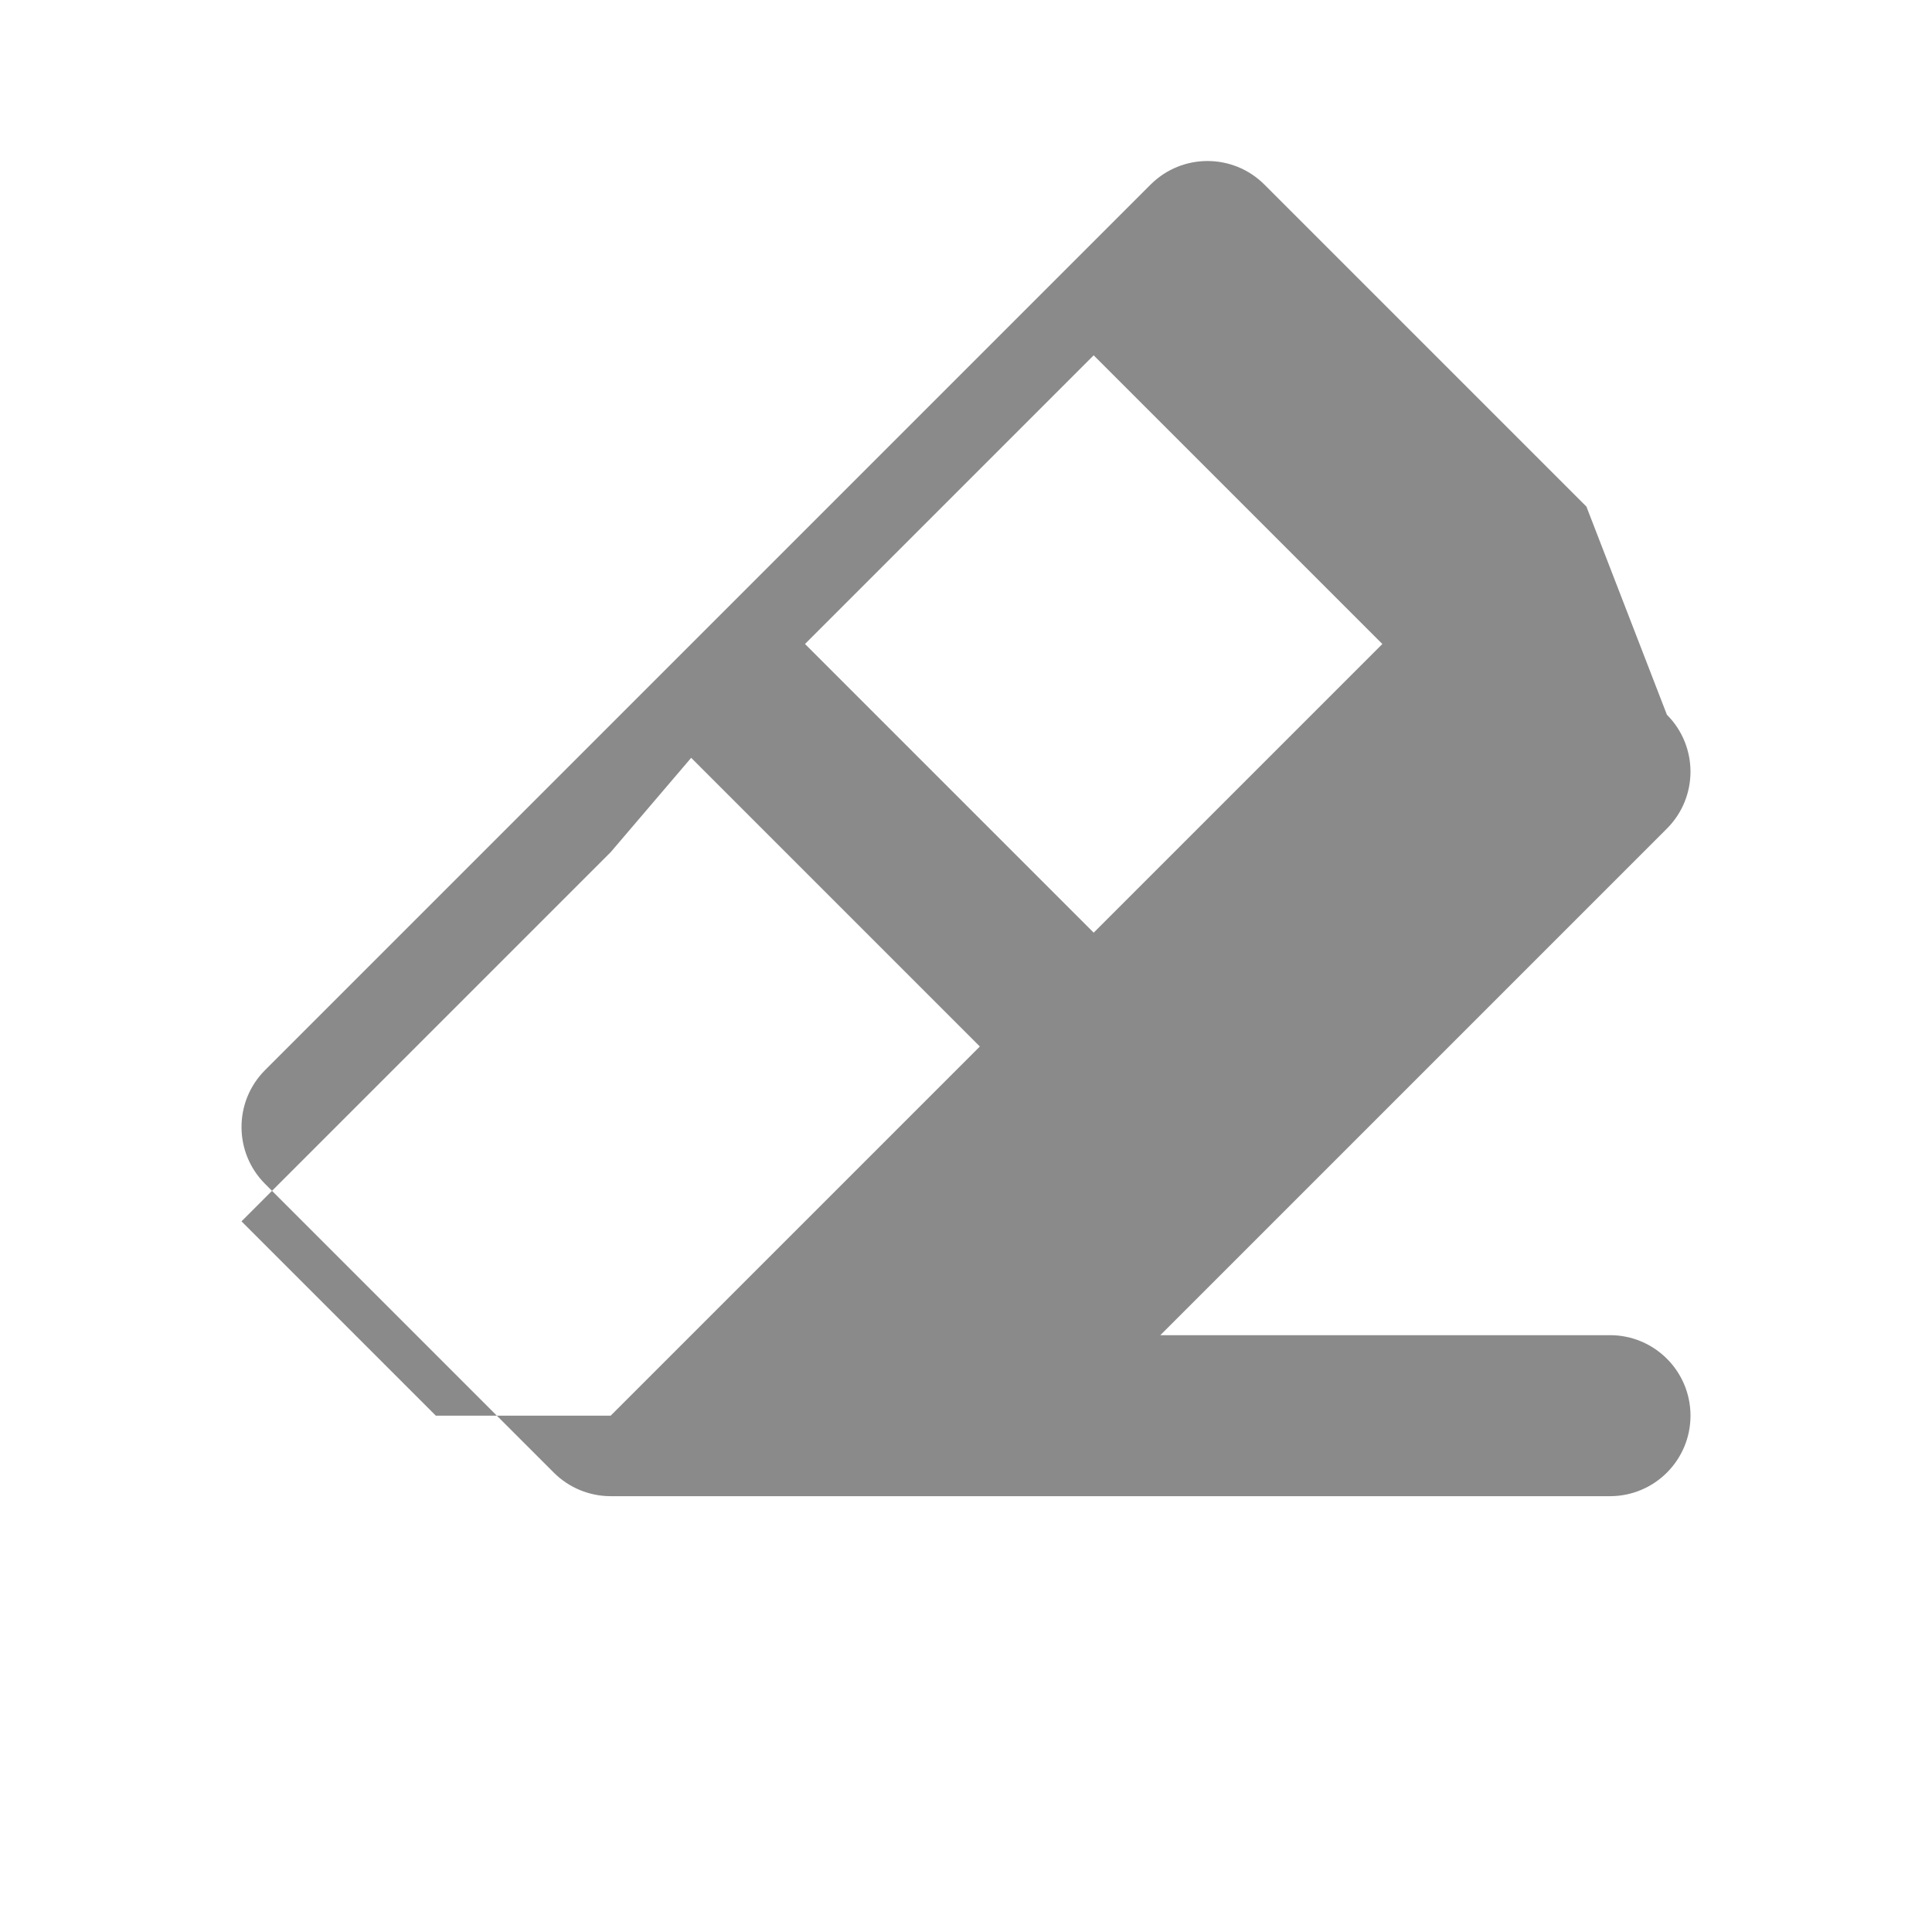
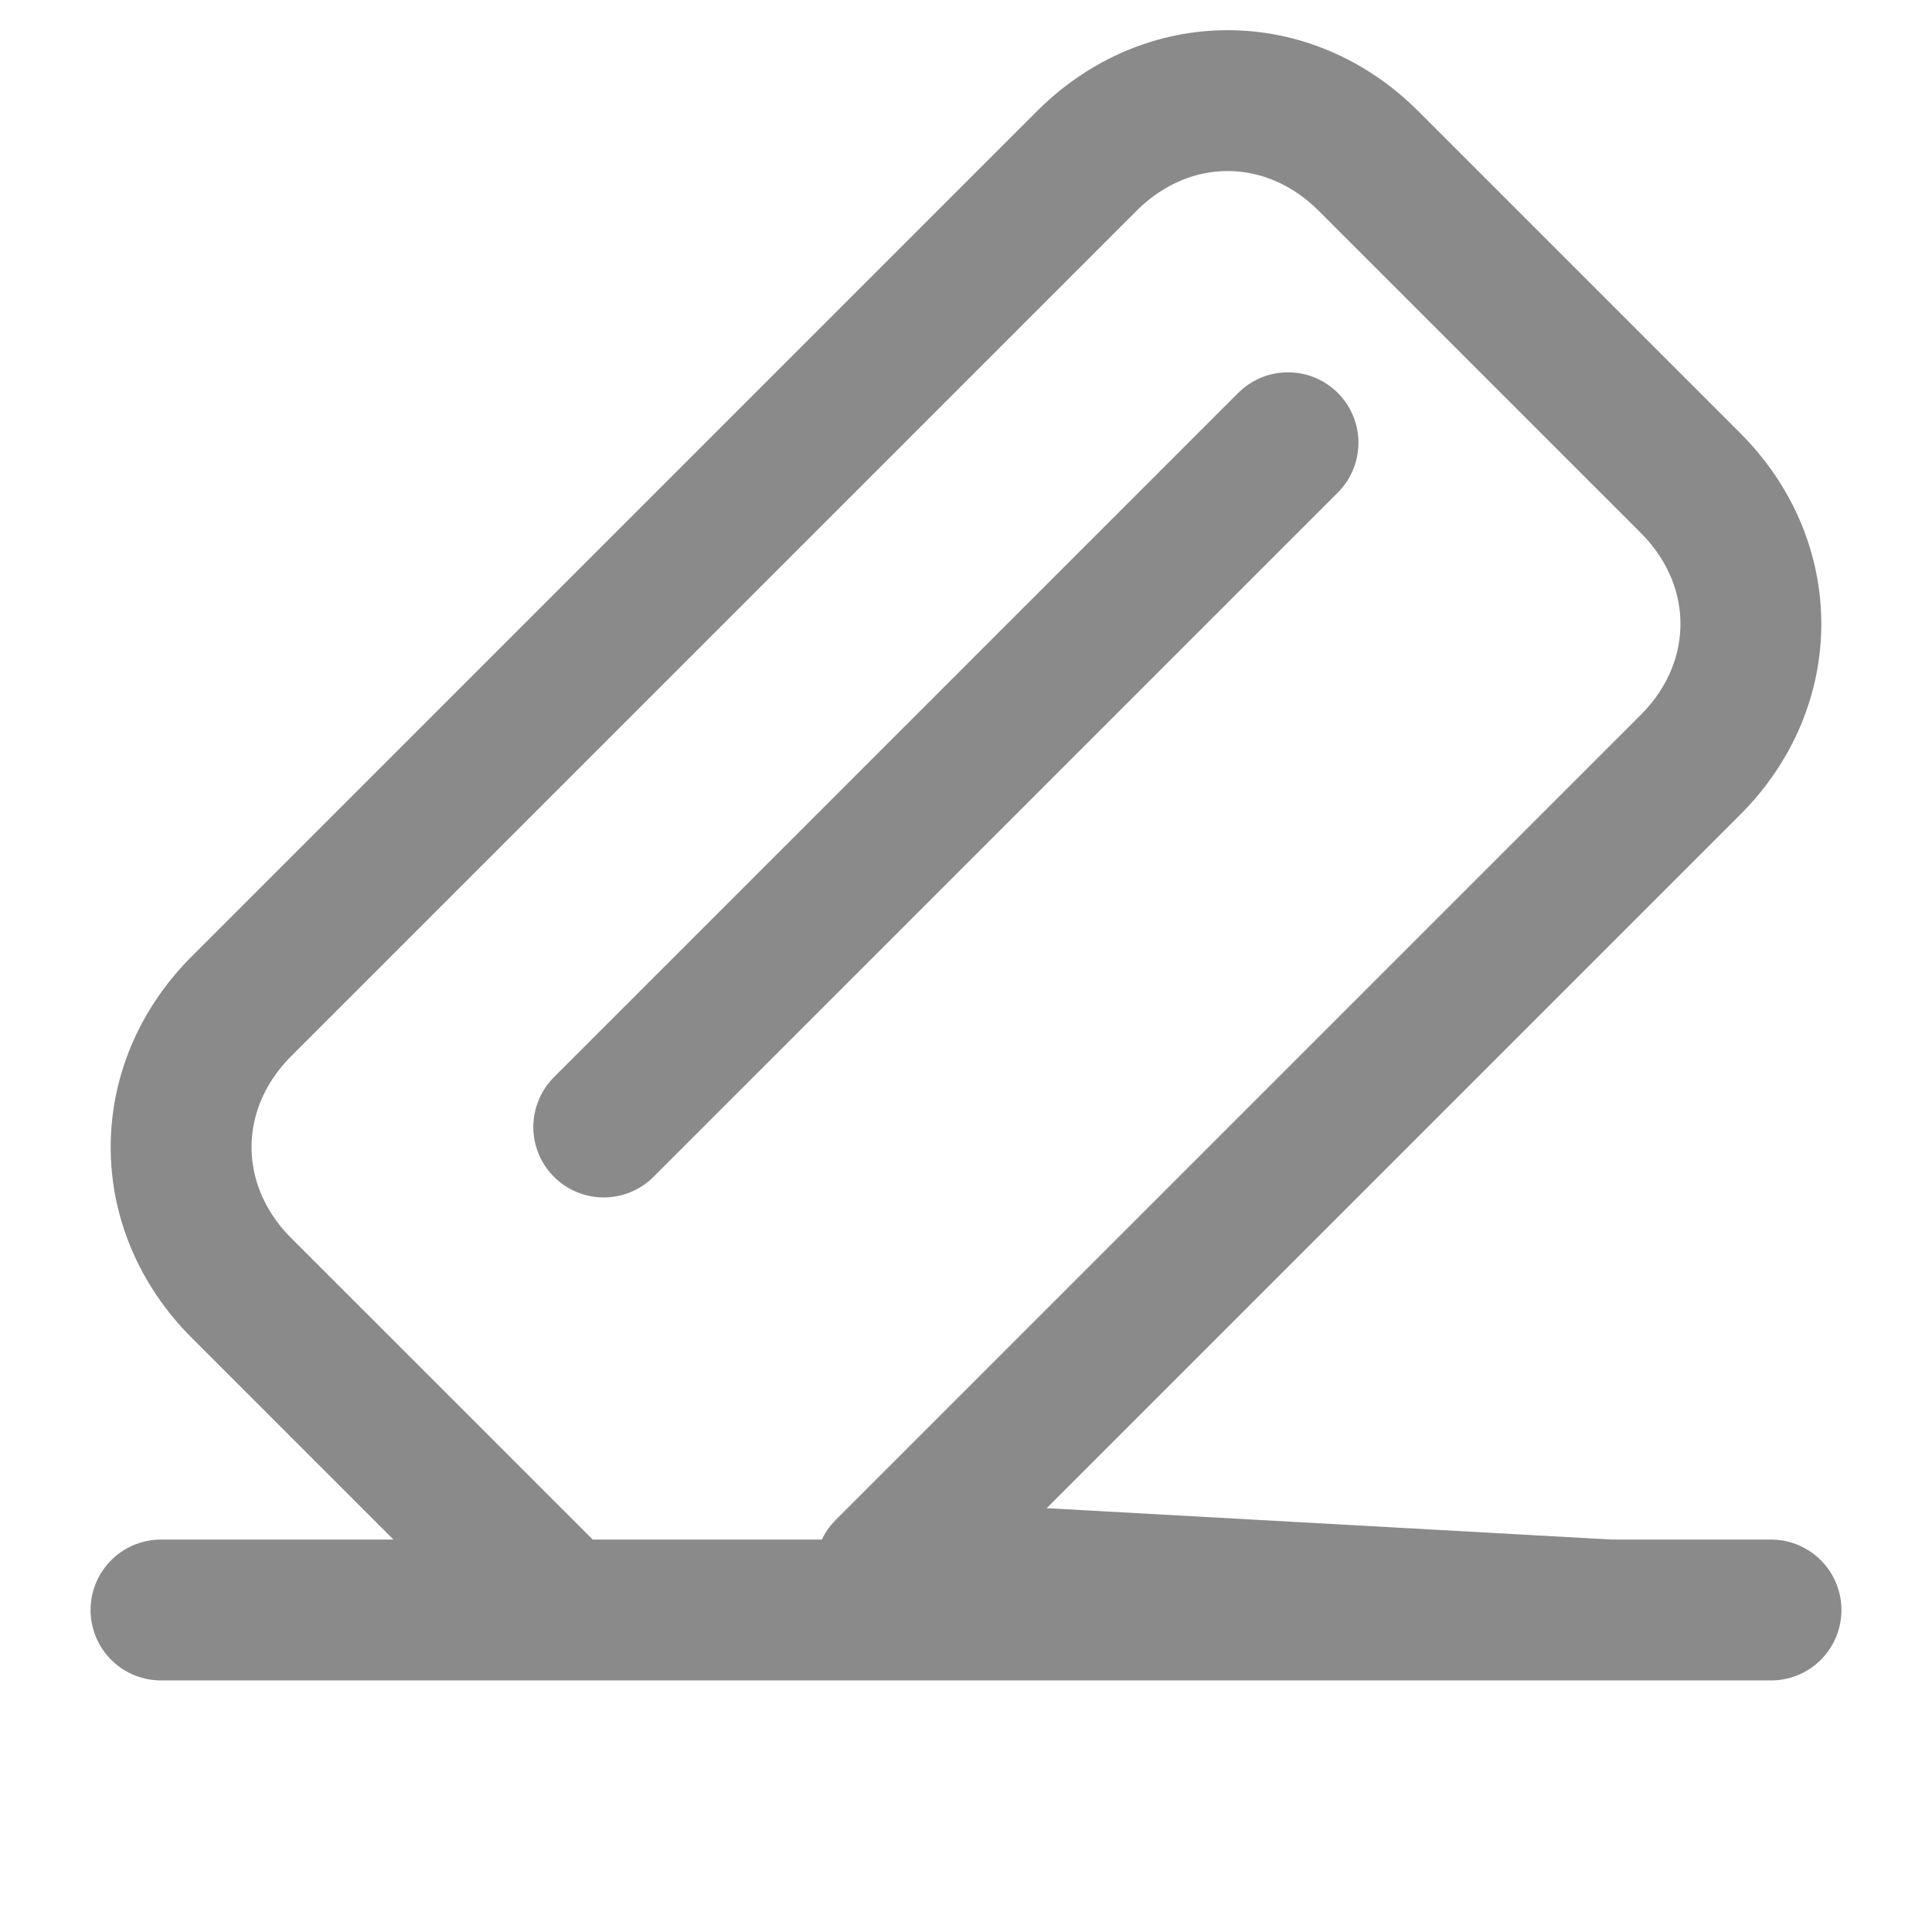
<svg xmlns="http://www.w3.org/2000/svg" width="24" height="24" viewBox="0 0 24 24">
-   <g fill="none" fill-rule="evenodd">
-     <path d="M0 0h24v24H0z" />
-     <path fill="#8a8a8a" d="M19.707 6.293l-4-4a1 1 0 0 0-1.414 0l-11 11a1 1 0 0 0 0 1.414l3.586 3.586a1 1 0 0 0 .707 .293h12.414a1 1 0 0 0 0-2h-5.586l6.293-6.293a1 1 0 0 0 0-1.414zm-6.121-1.879l3.586 3.586-3.586 3.586-3.586-3.586 3.586-3.586zm-5 5l3.586 3.586-4.586 4.586H5.414l-2.414-2.414 4.586-4.586z" />
+   <g fill="none">
+     <path stroke="#8a8a8a" stroke-width="1.75" stroke-linecap="round" stroke-linejoin="round" d="M20 20H7L3 16c-1-1-1-2.5 0-3.5L13.5 2c1-1 2.5-1 3.5 0l4 4c1 1 1 2.5 0 3.5L11 19.5z M16 5.5L7.5 14 M2 20h20" />
  </g>
</svg>
